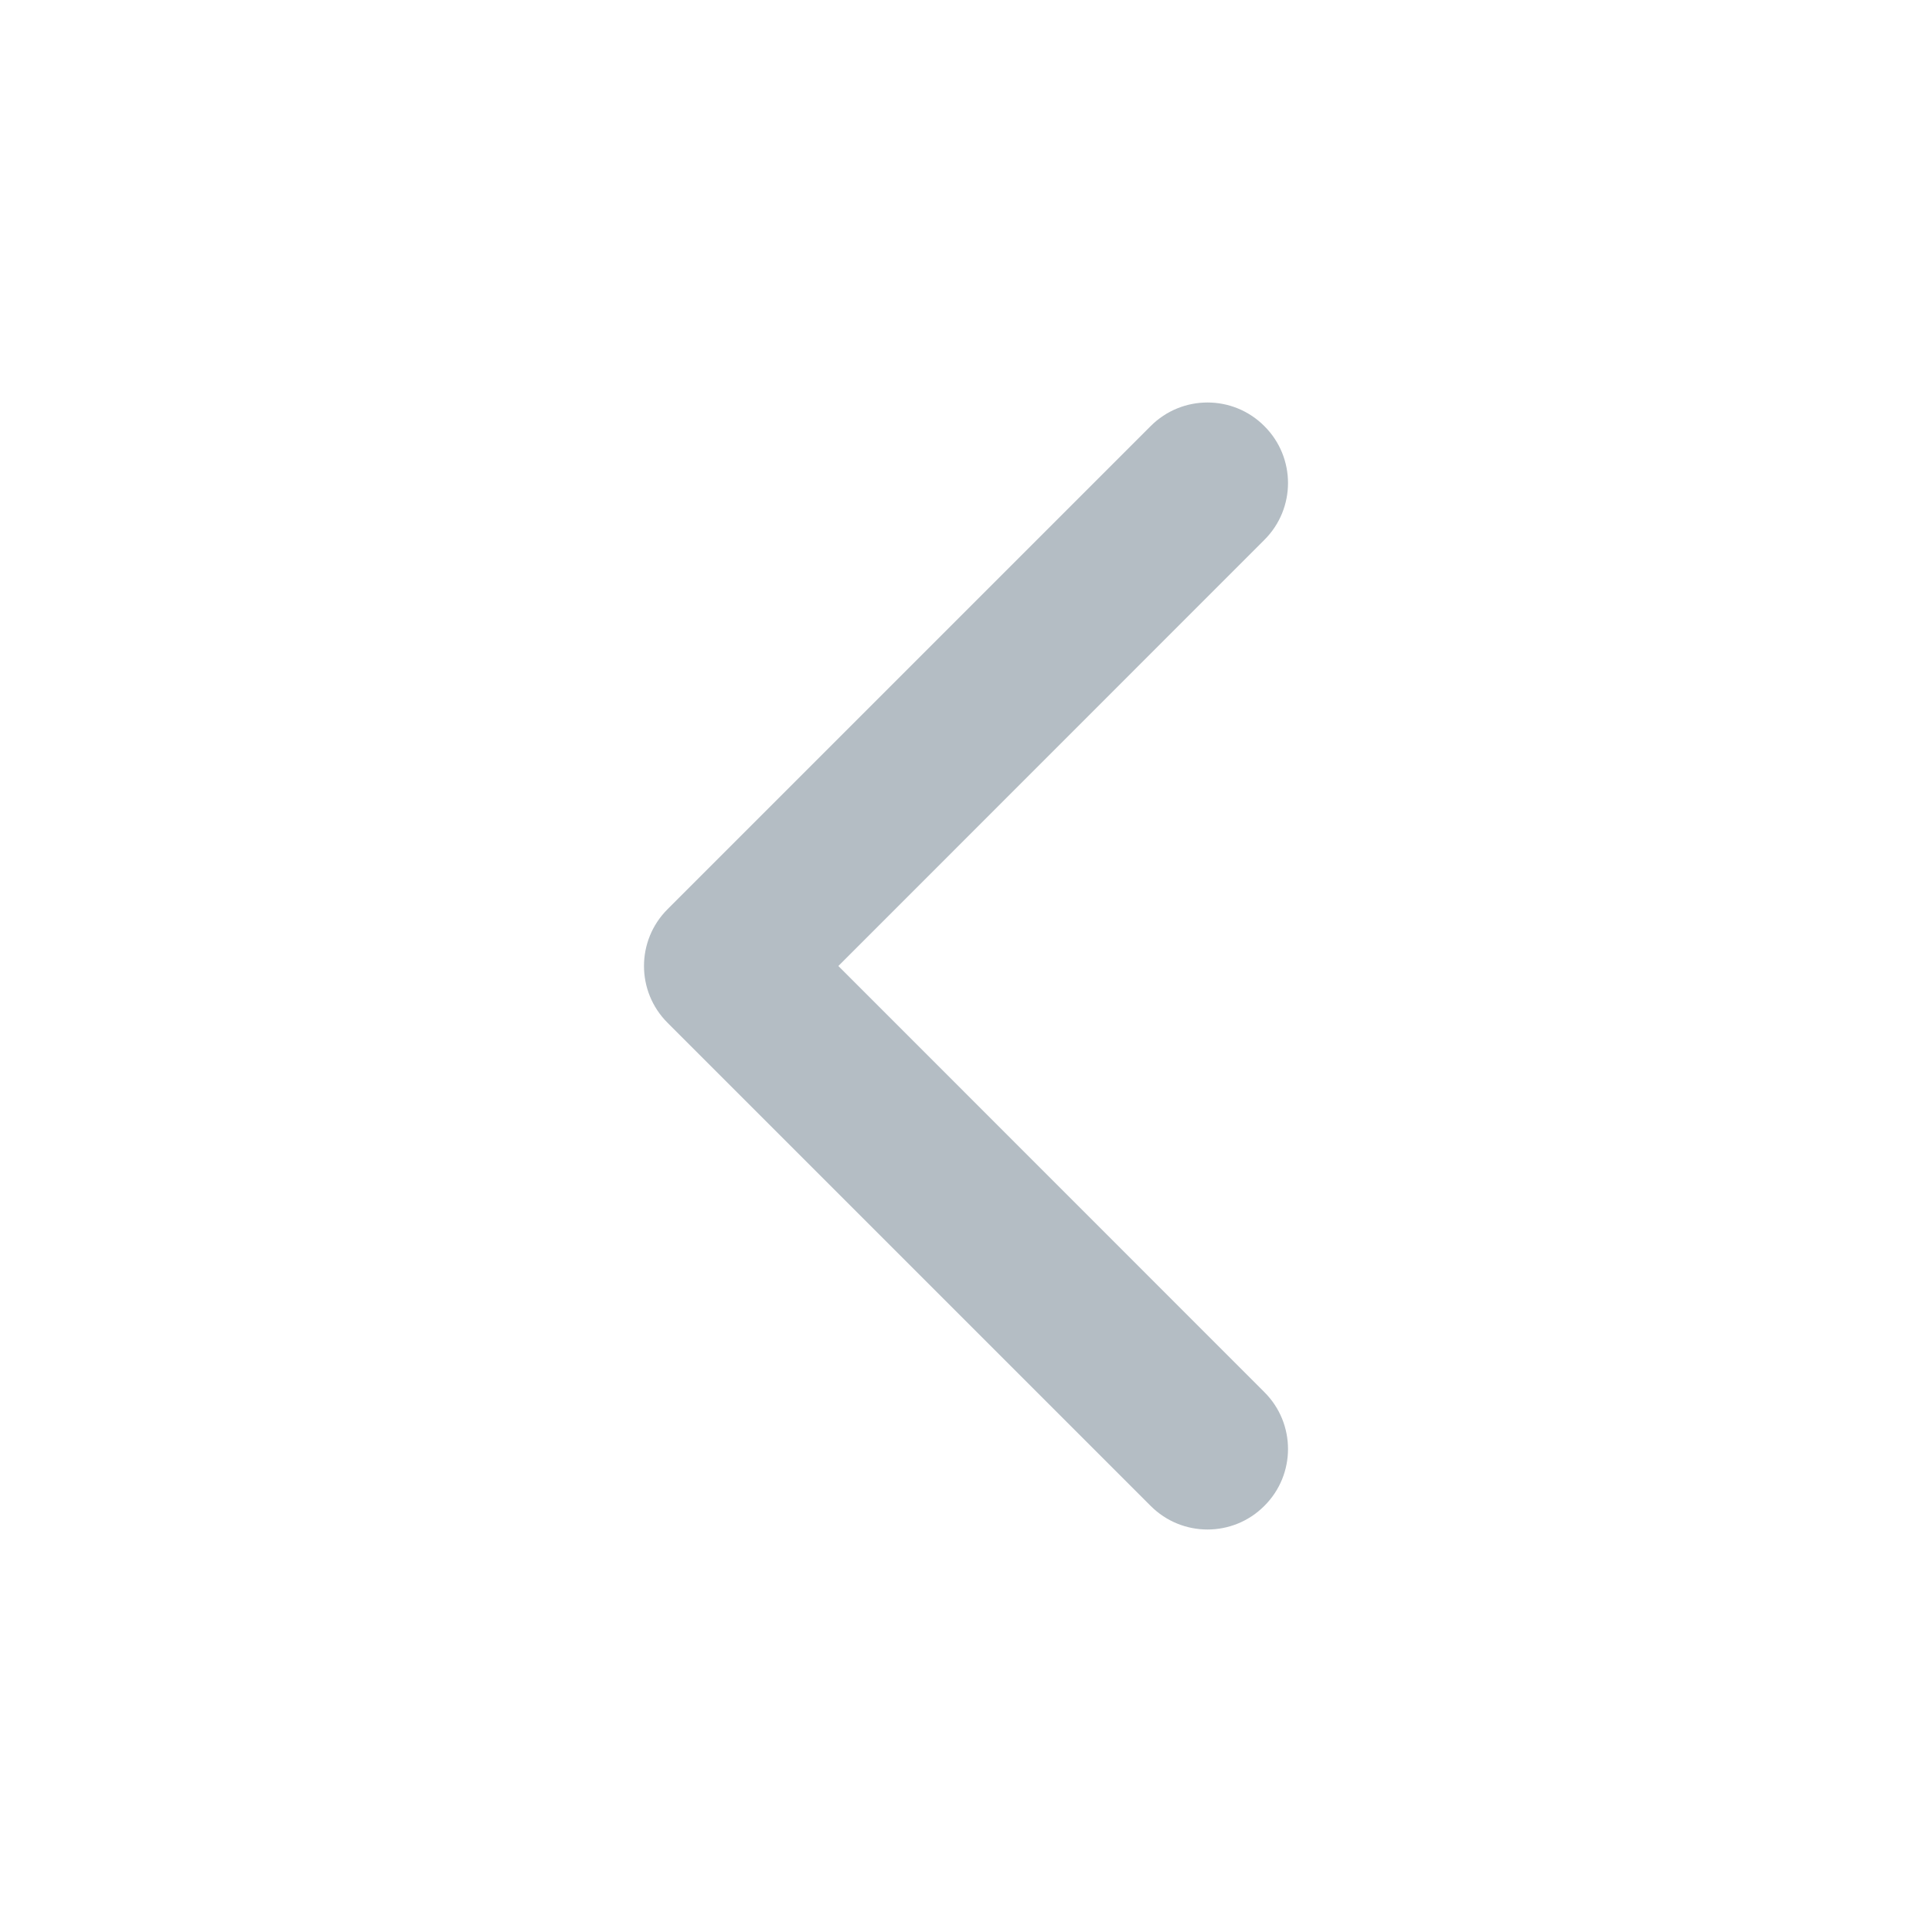
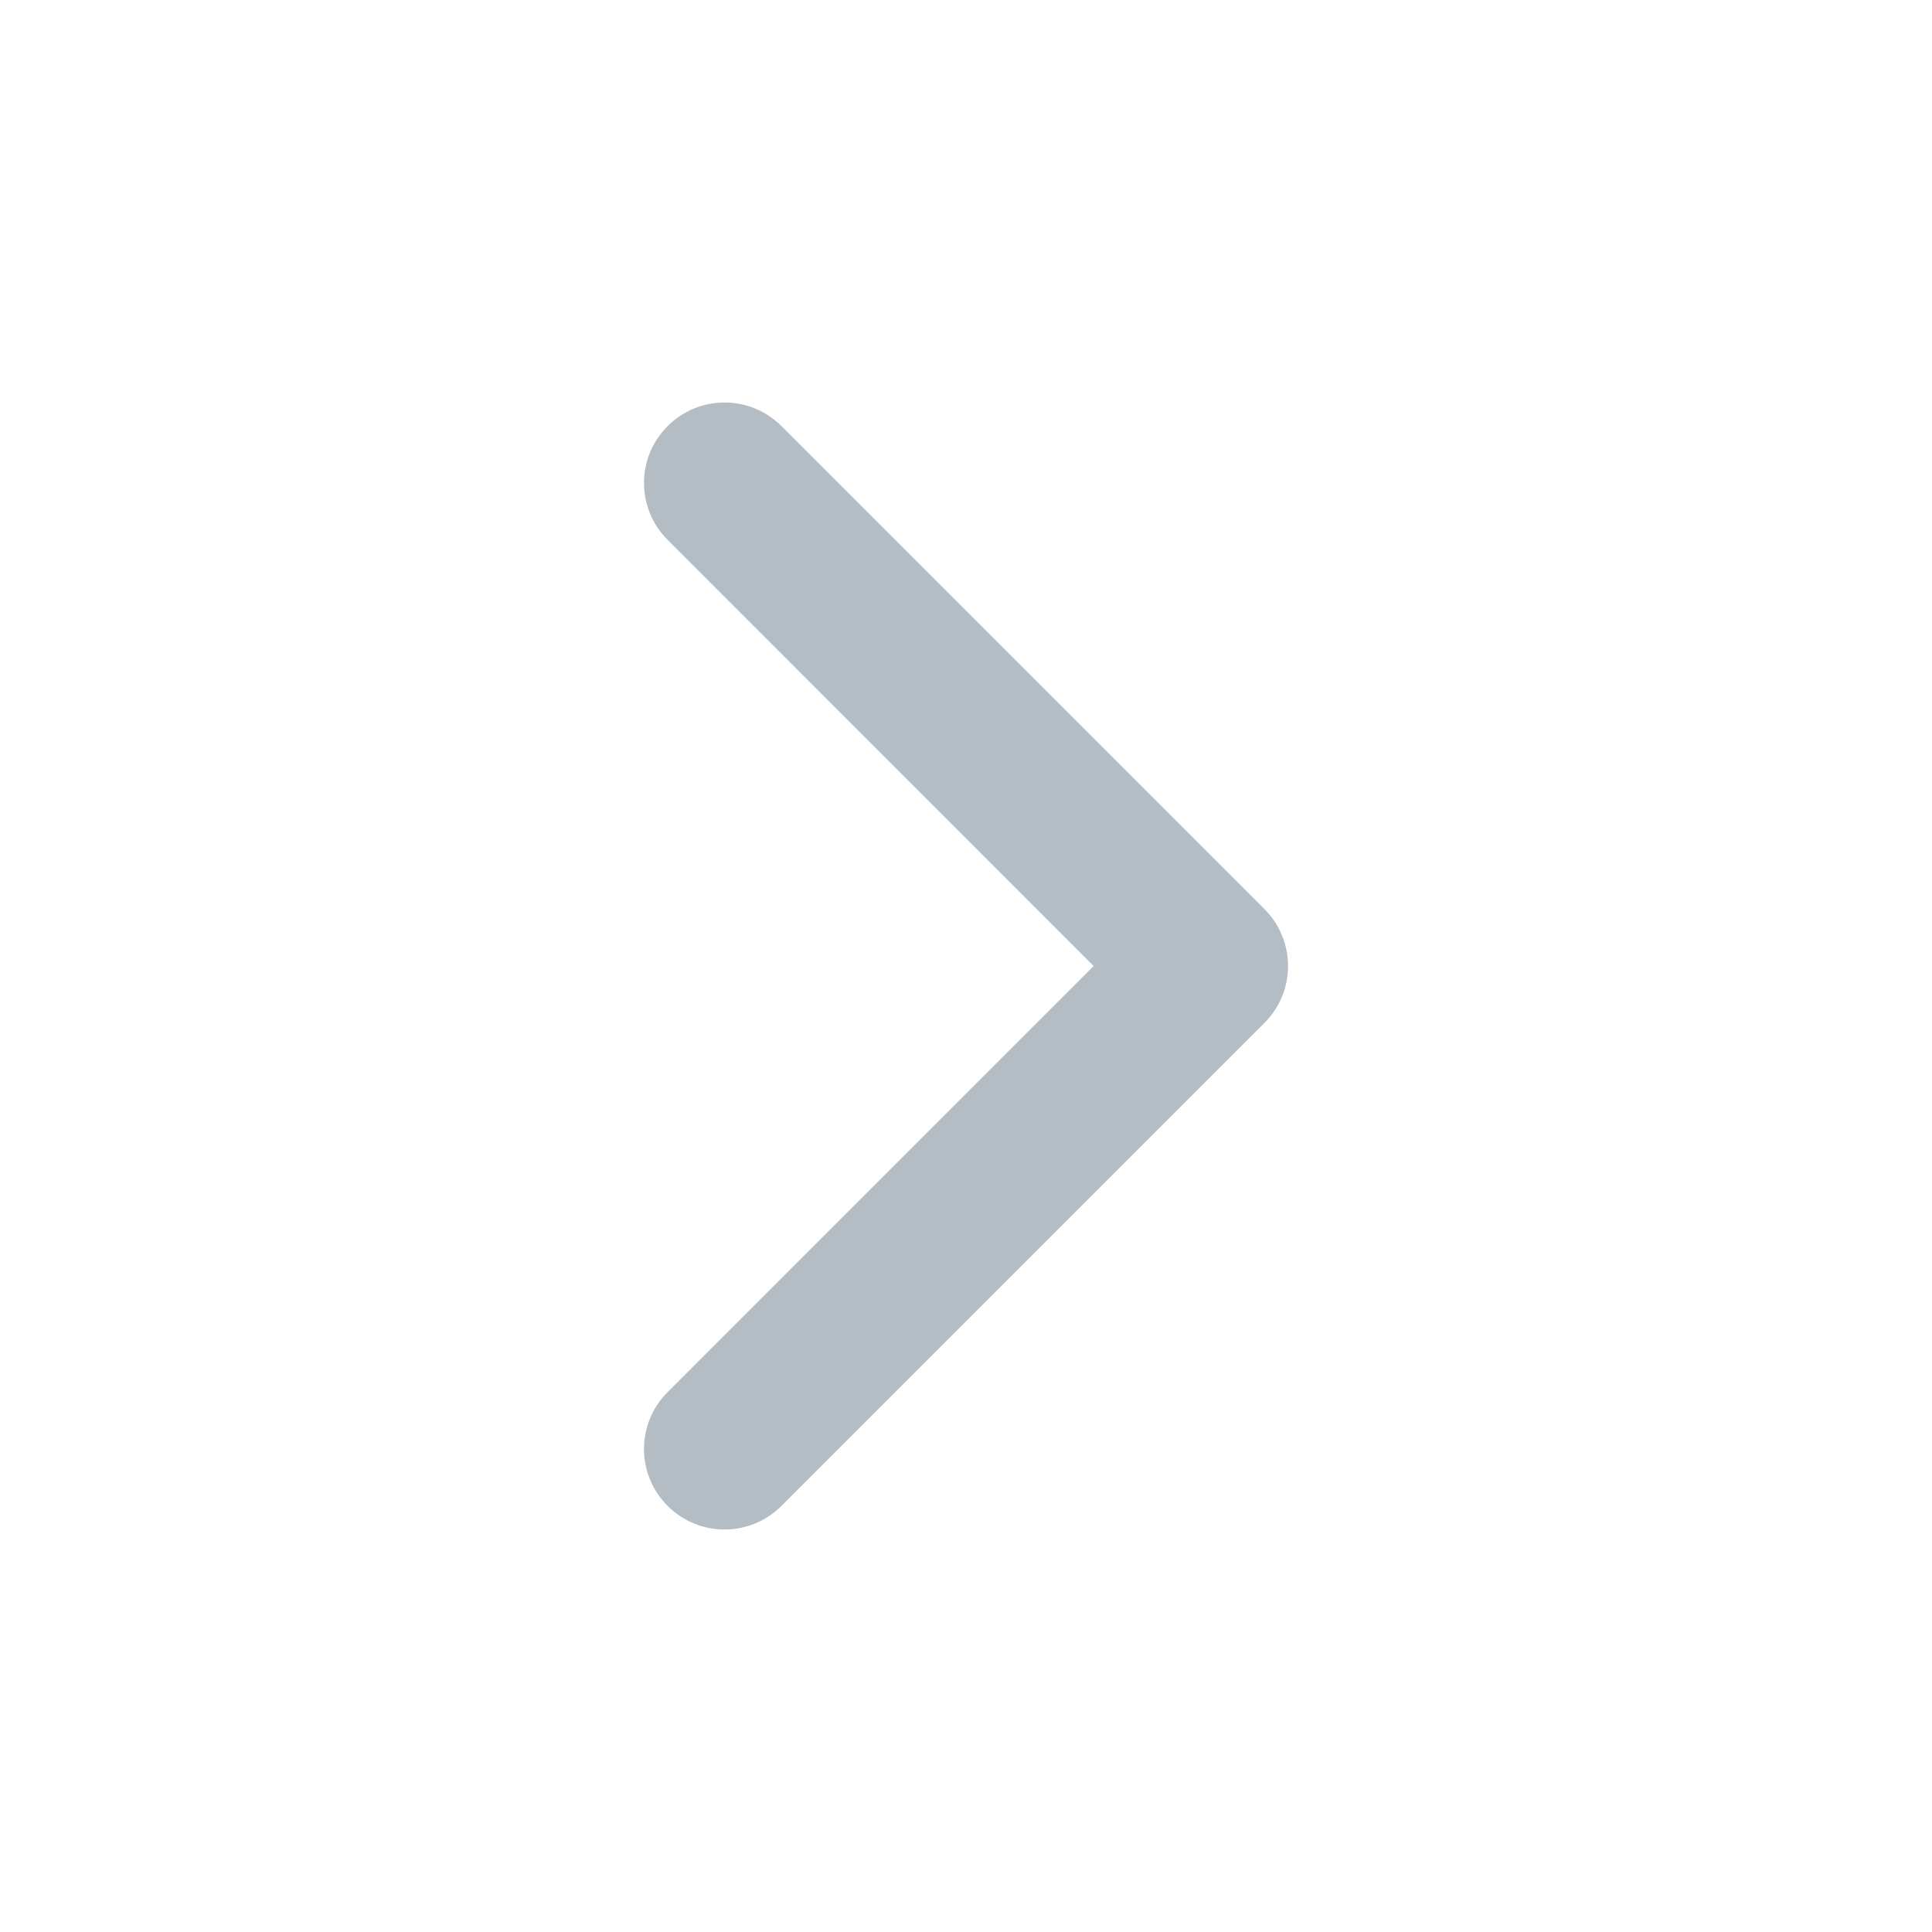
<svg xmlns="http://www.w3.org/2000/svg" width="16" height="16" viewBox="0 0 16 16" fill="none">
  <g id="Icons/Chevron (Arrow Right)">
-     <path id="Vector (Stroke)" fill-rule="evenodd" clip-rule="evenodd" d="M10.471 3.529C10.211 3.268 9.789 3.268 9.529 3.529L5.529 7.529C5.268 7.789 5.268 8.211 5.529 8.471L9.529 12.471C9.789 12.732 10.211 12.732 10.471 12.471C10.732 12.211 10.732 11.789 10.471 11.529L6.943 8L10.471 4.471C10.732 4.211 10.732 3.789 10.471 3.529Z" fill="#B4BDC4" />
+     <path id="Vector (Stroke)" fill-rule="evenodd" clip-rule="evenodd" d="M5.529 3.529C5.789 3.268 6.211 3.268 6.472 3.529L10.472 7.529C10.732 7.789 10.732 8.211 10.472 8.471L6.472 12.471C6.211 12.732 5.789 12.732 5.529 12.471C5.268 12.211 5.268 11.789 5.529 11.529L9.057 8L5.529 4.471C5.268 4.211 5.268 3.789 5.529 3.529Z" fill="#B4BDC4" />
  </g>
</svg>
